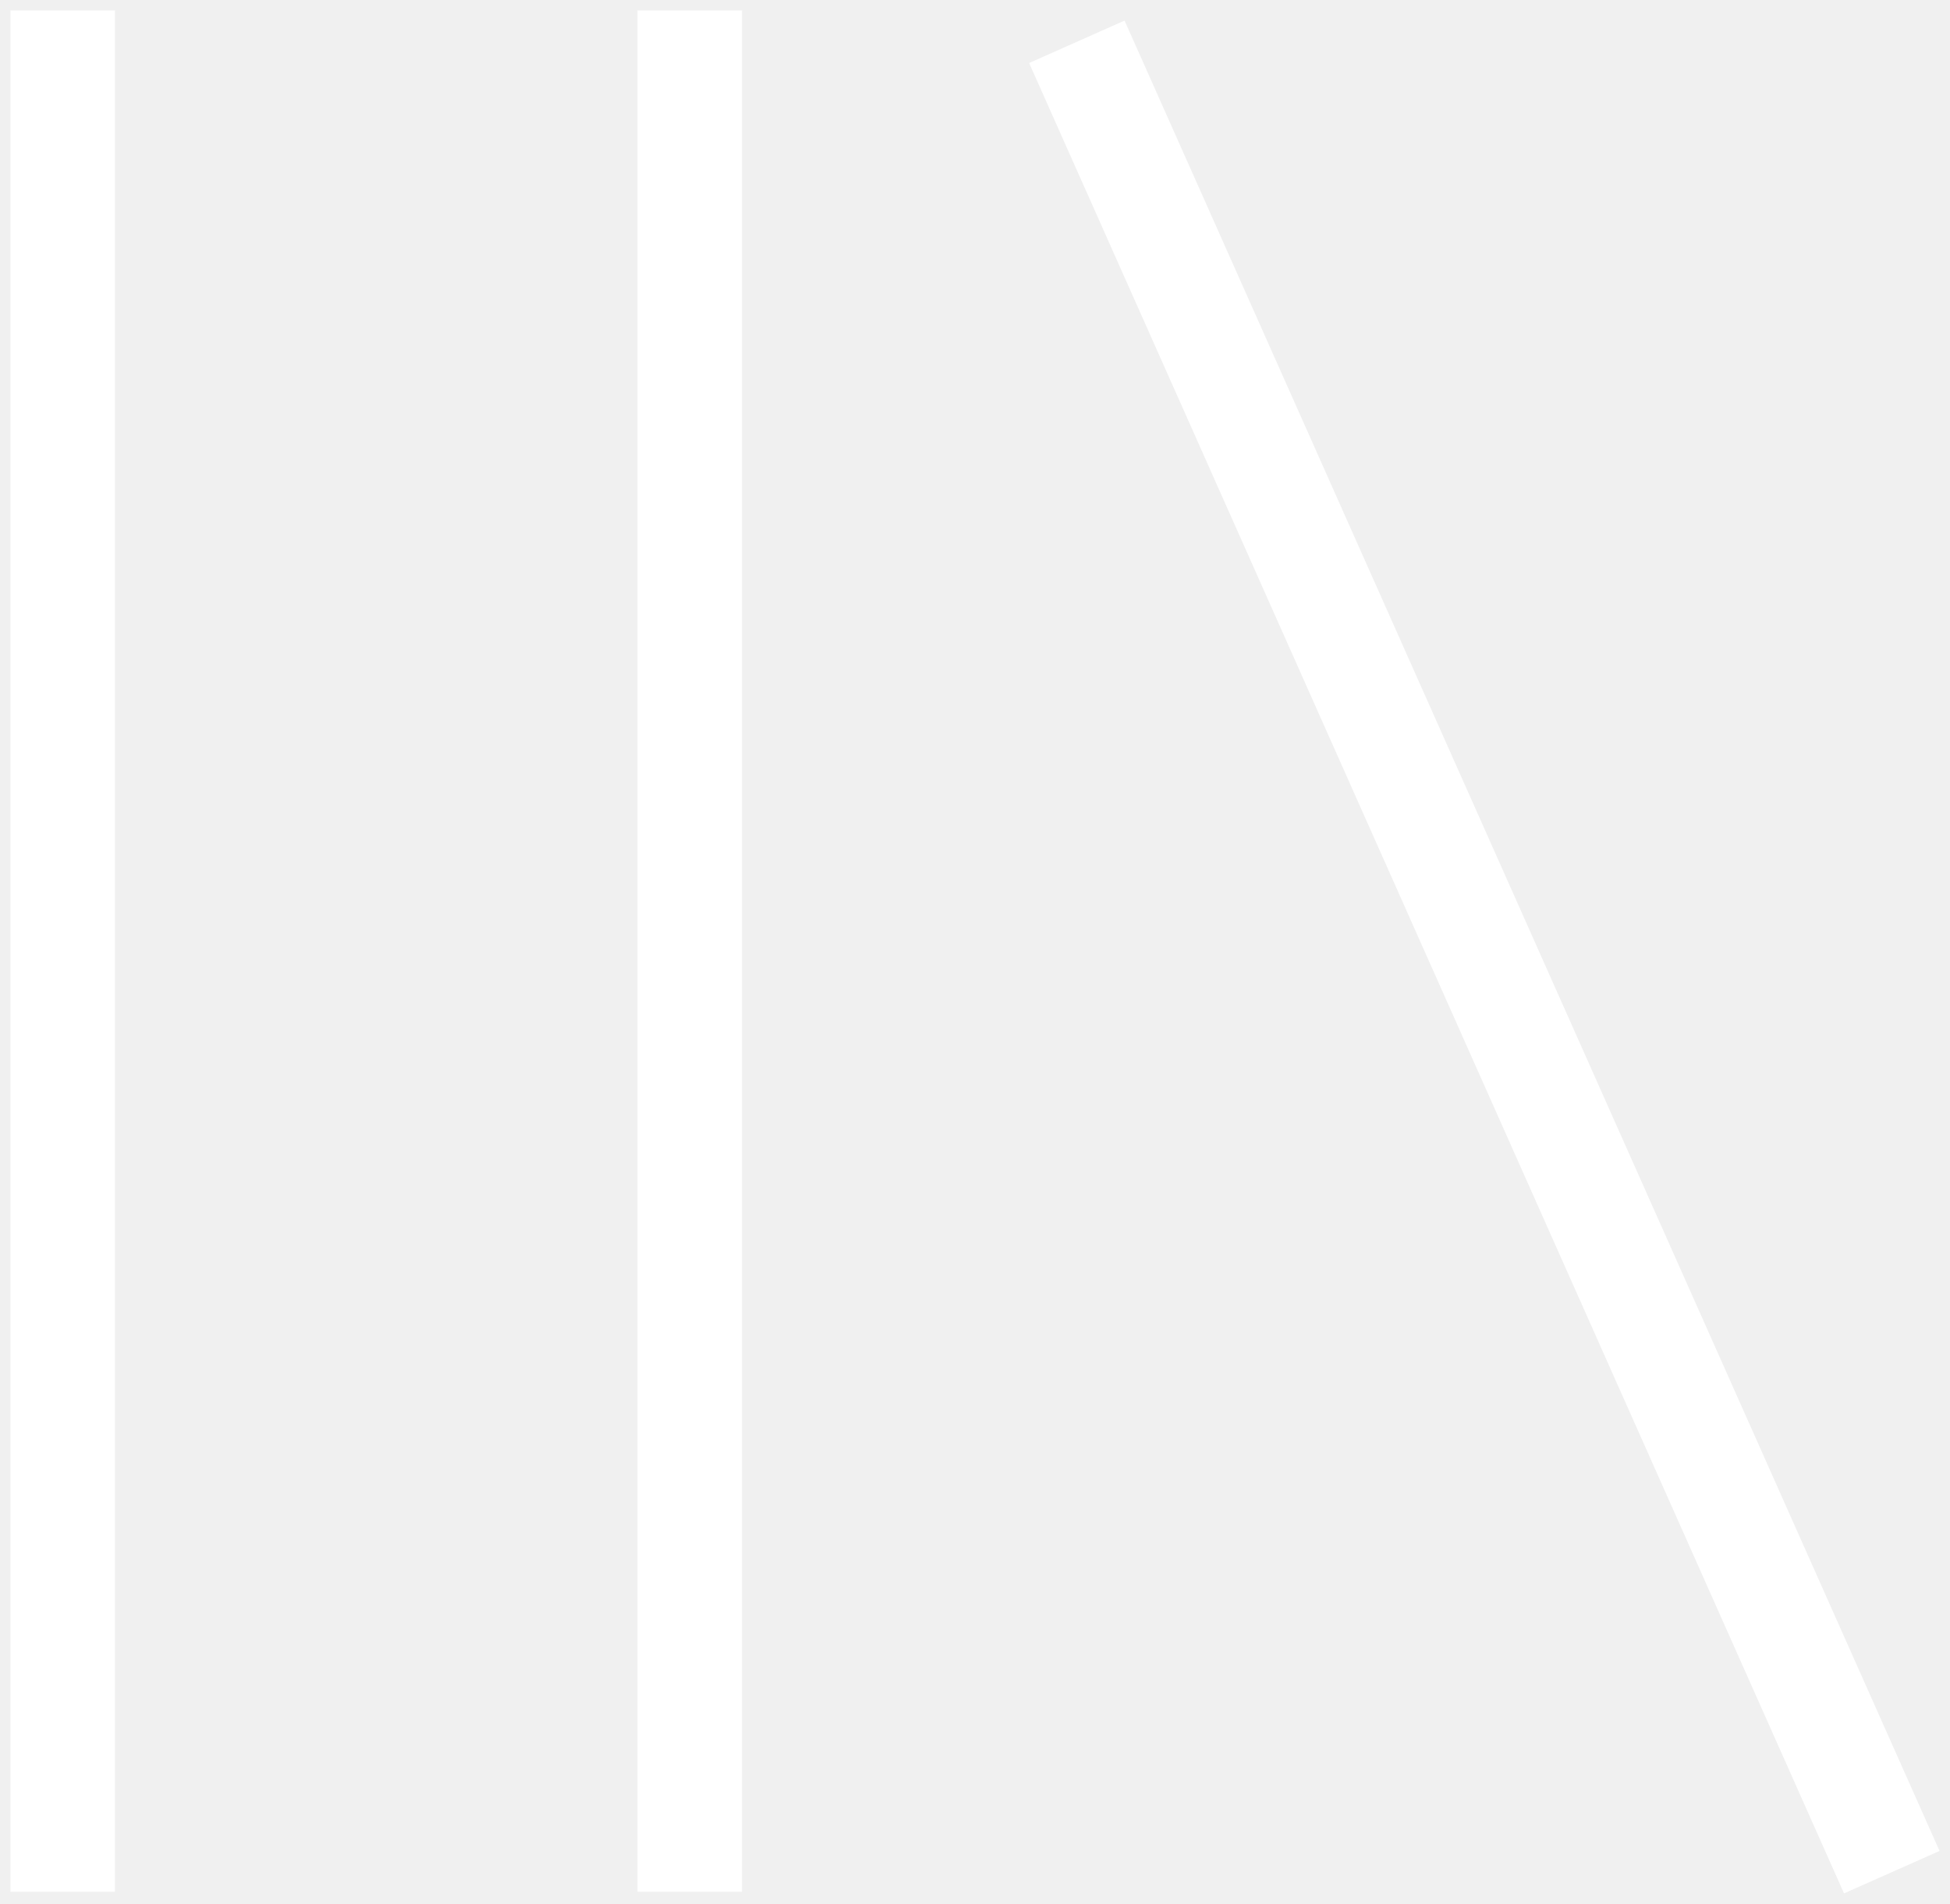
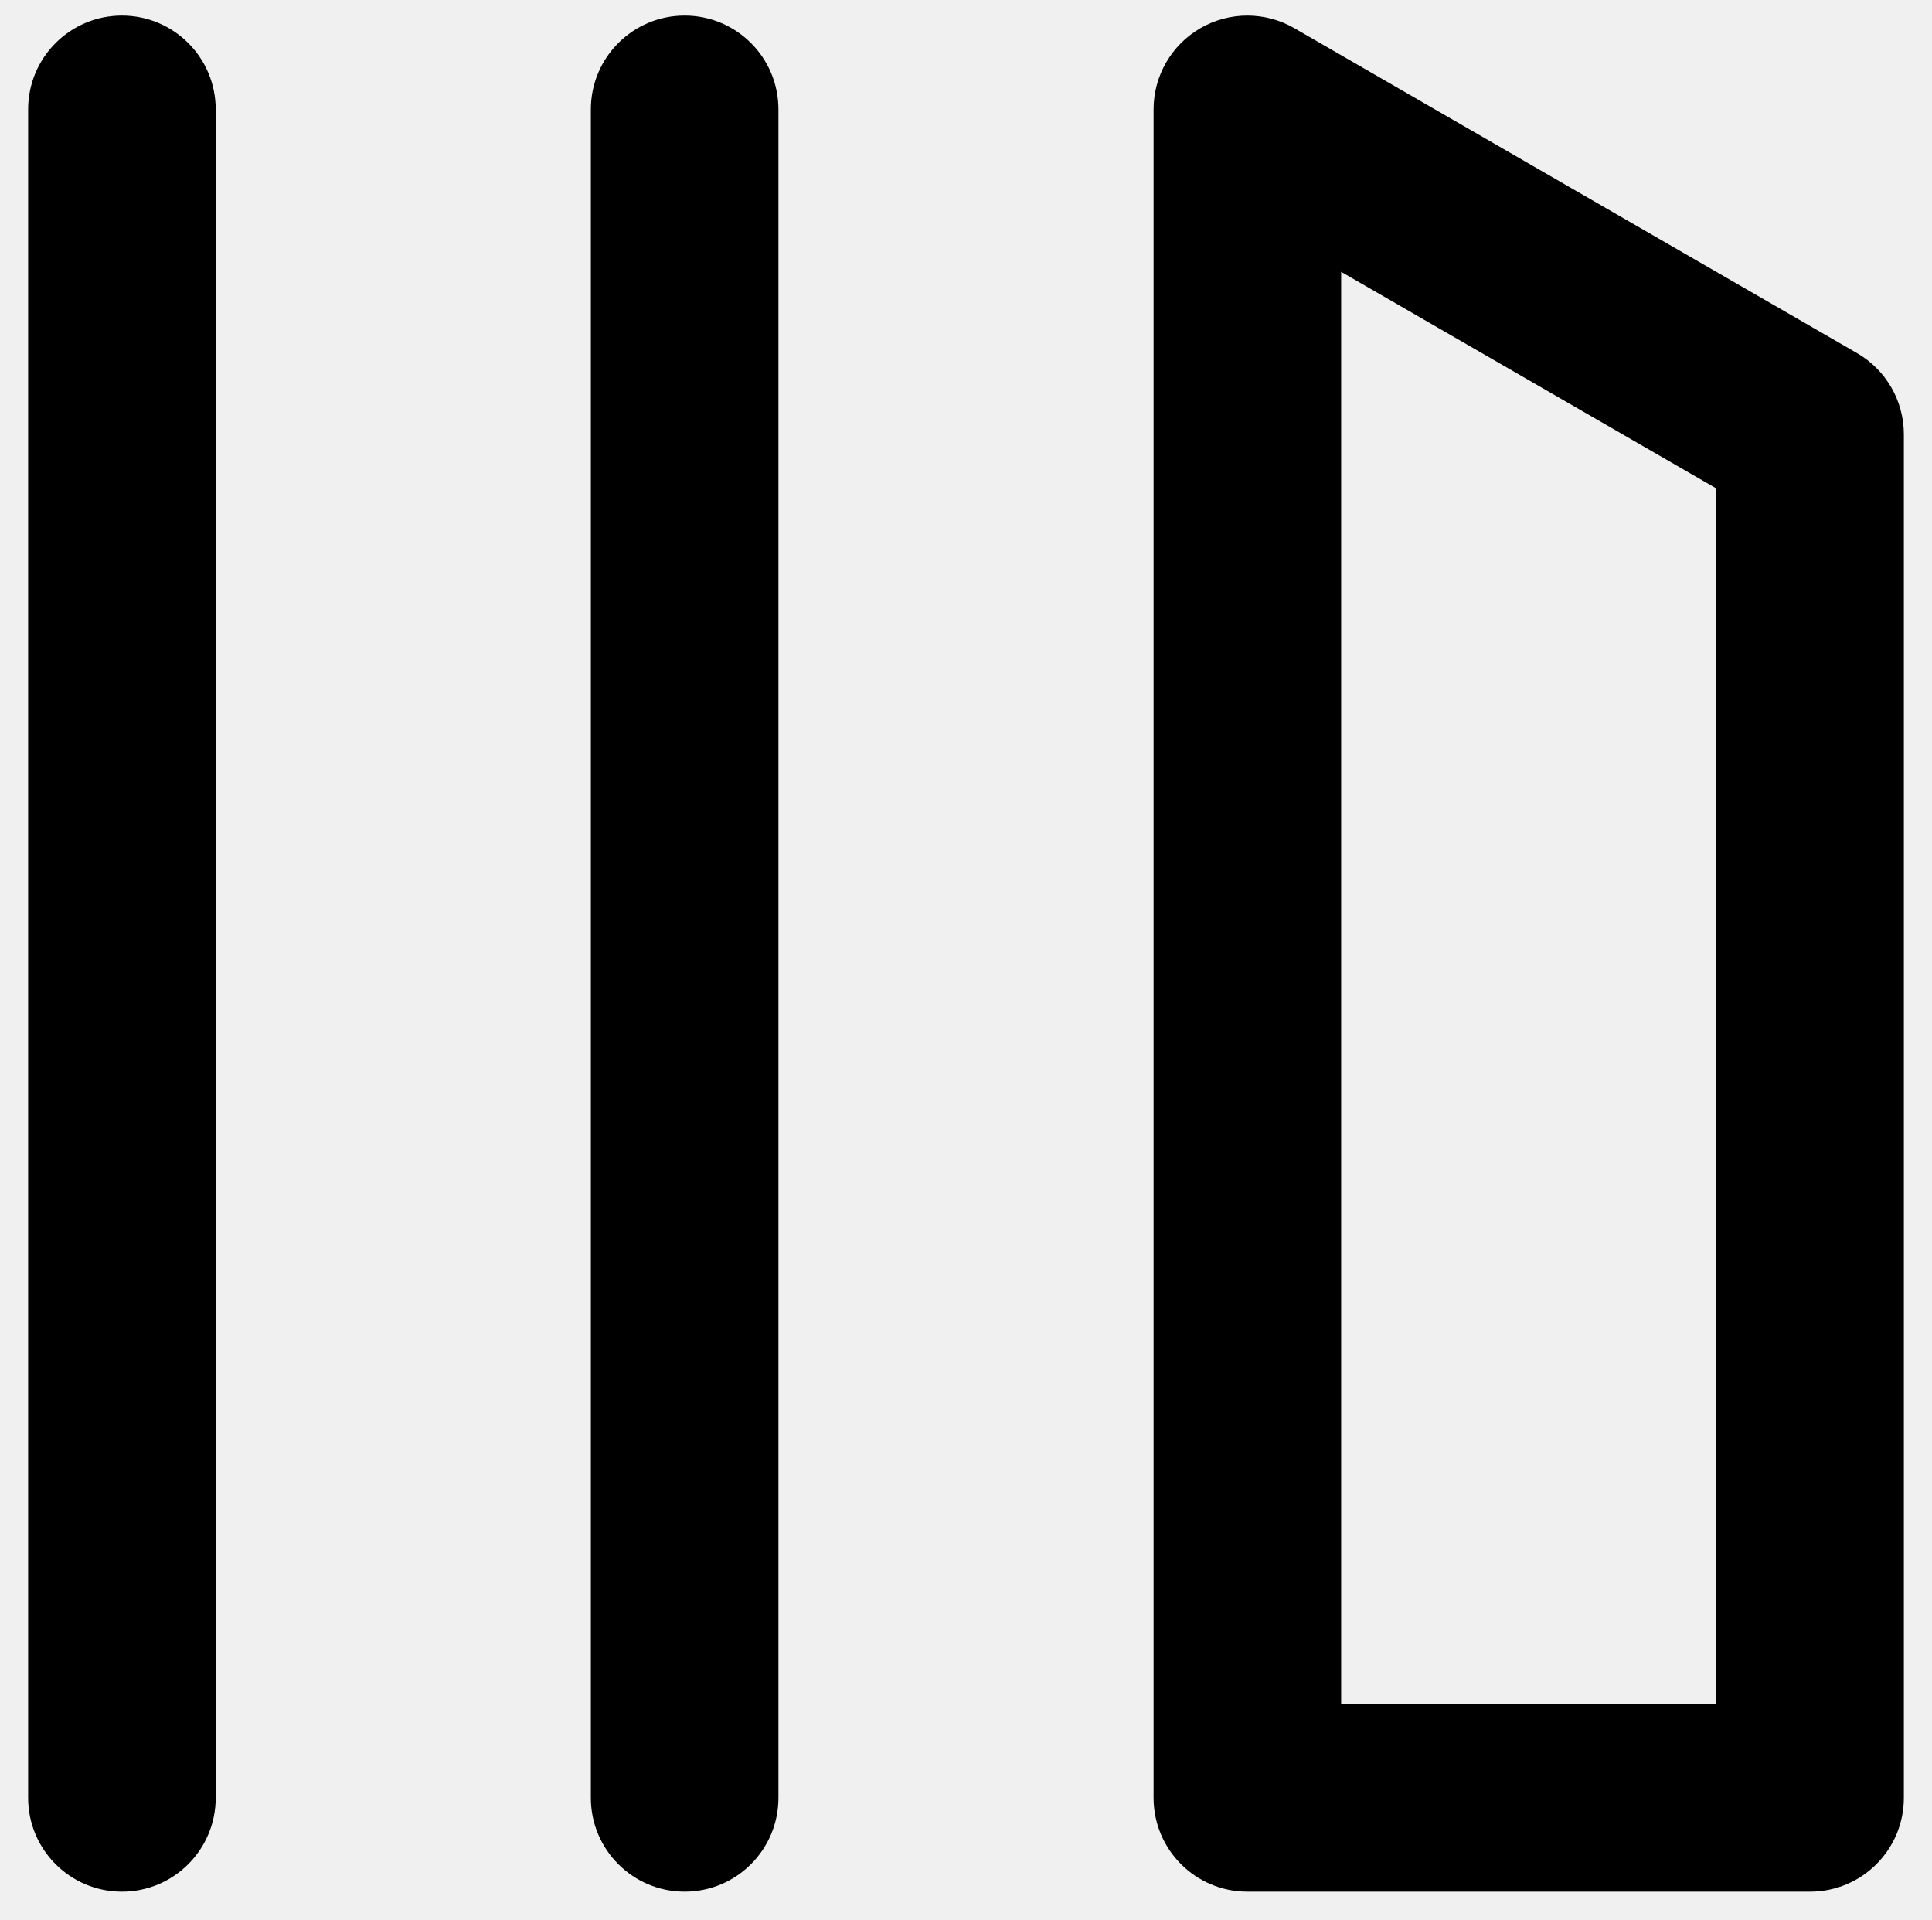
- <svg xmlns="http://www.w3.org/2000/svg" viewBox="2.9 3.9 18.658 18.216" fill="#FFFFFF">
-   <path d="M13.66 4.097l-.913.406 7.797 17.513.914-.406L13.66 4.097zM3 22h1V4H3v18zm6 0h1V4H9v18z" fill="#FFFFFF" />
+ <svg xmlns="http://www.w3.org/2000/svg" viewBox="1.7 1.834 20.6 20.466">
+   <path d="M14.5 2.134a1 1 0 011 0l6 3.464a1 1 0 01.5.866V21a1 1 0 01-1 1h-6a1 1 0 01-1-1V3a1 1 0 01.5-.866zM16 4.732V20h4V7.041l-4-2.309zM3 22a1 1 0 01-1-1V3a1 1 0 012 0v18a1 1 0 01-1 1zm6 0a1 1 0 01-1-1V3a1 1 0 012 0v18a1 1 0 01-1 1z" stroke-width="0.3" />
</svg>
